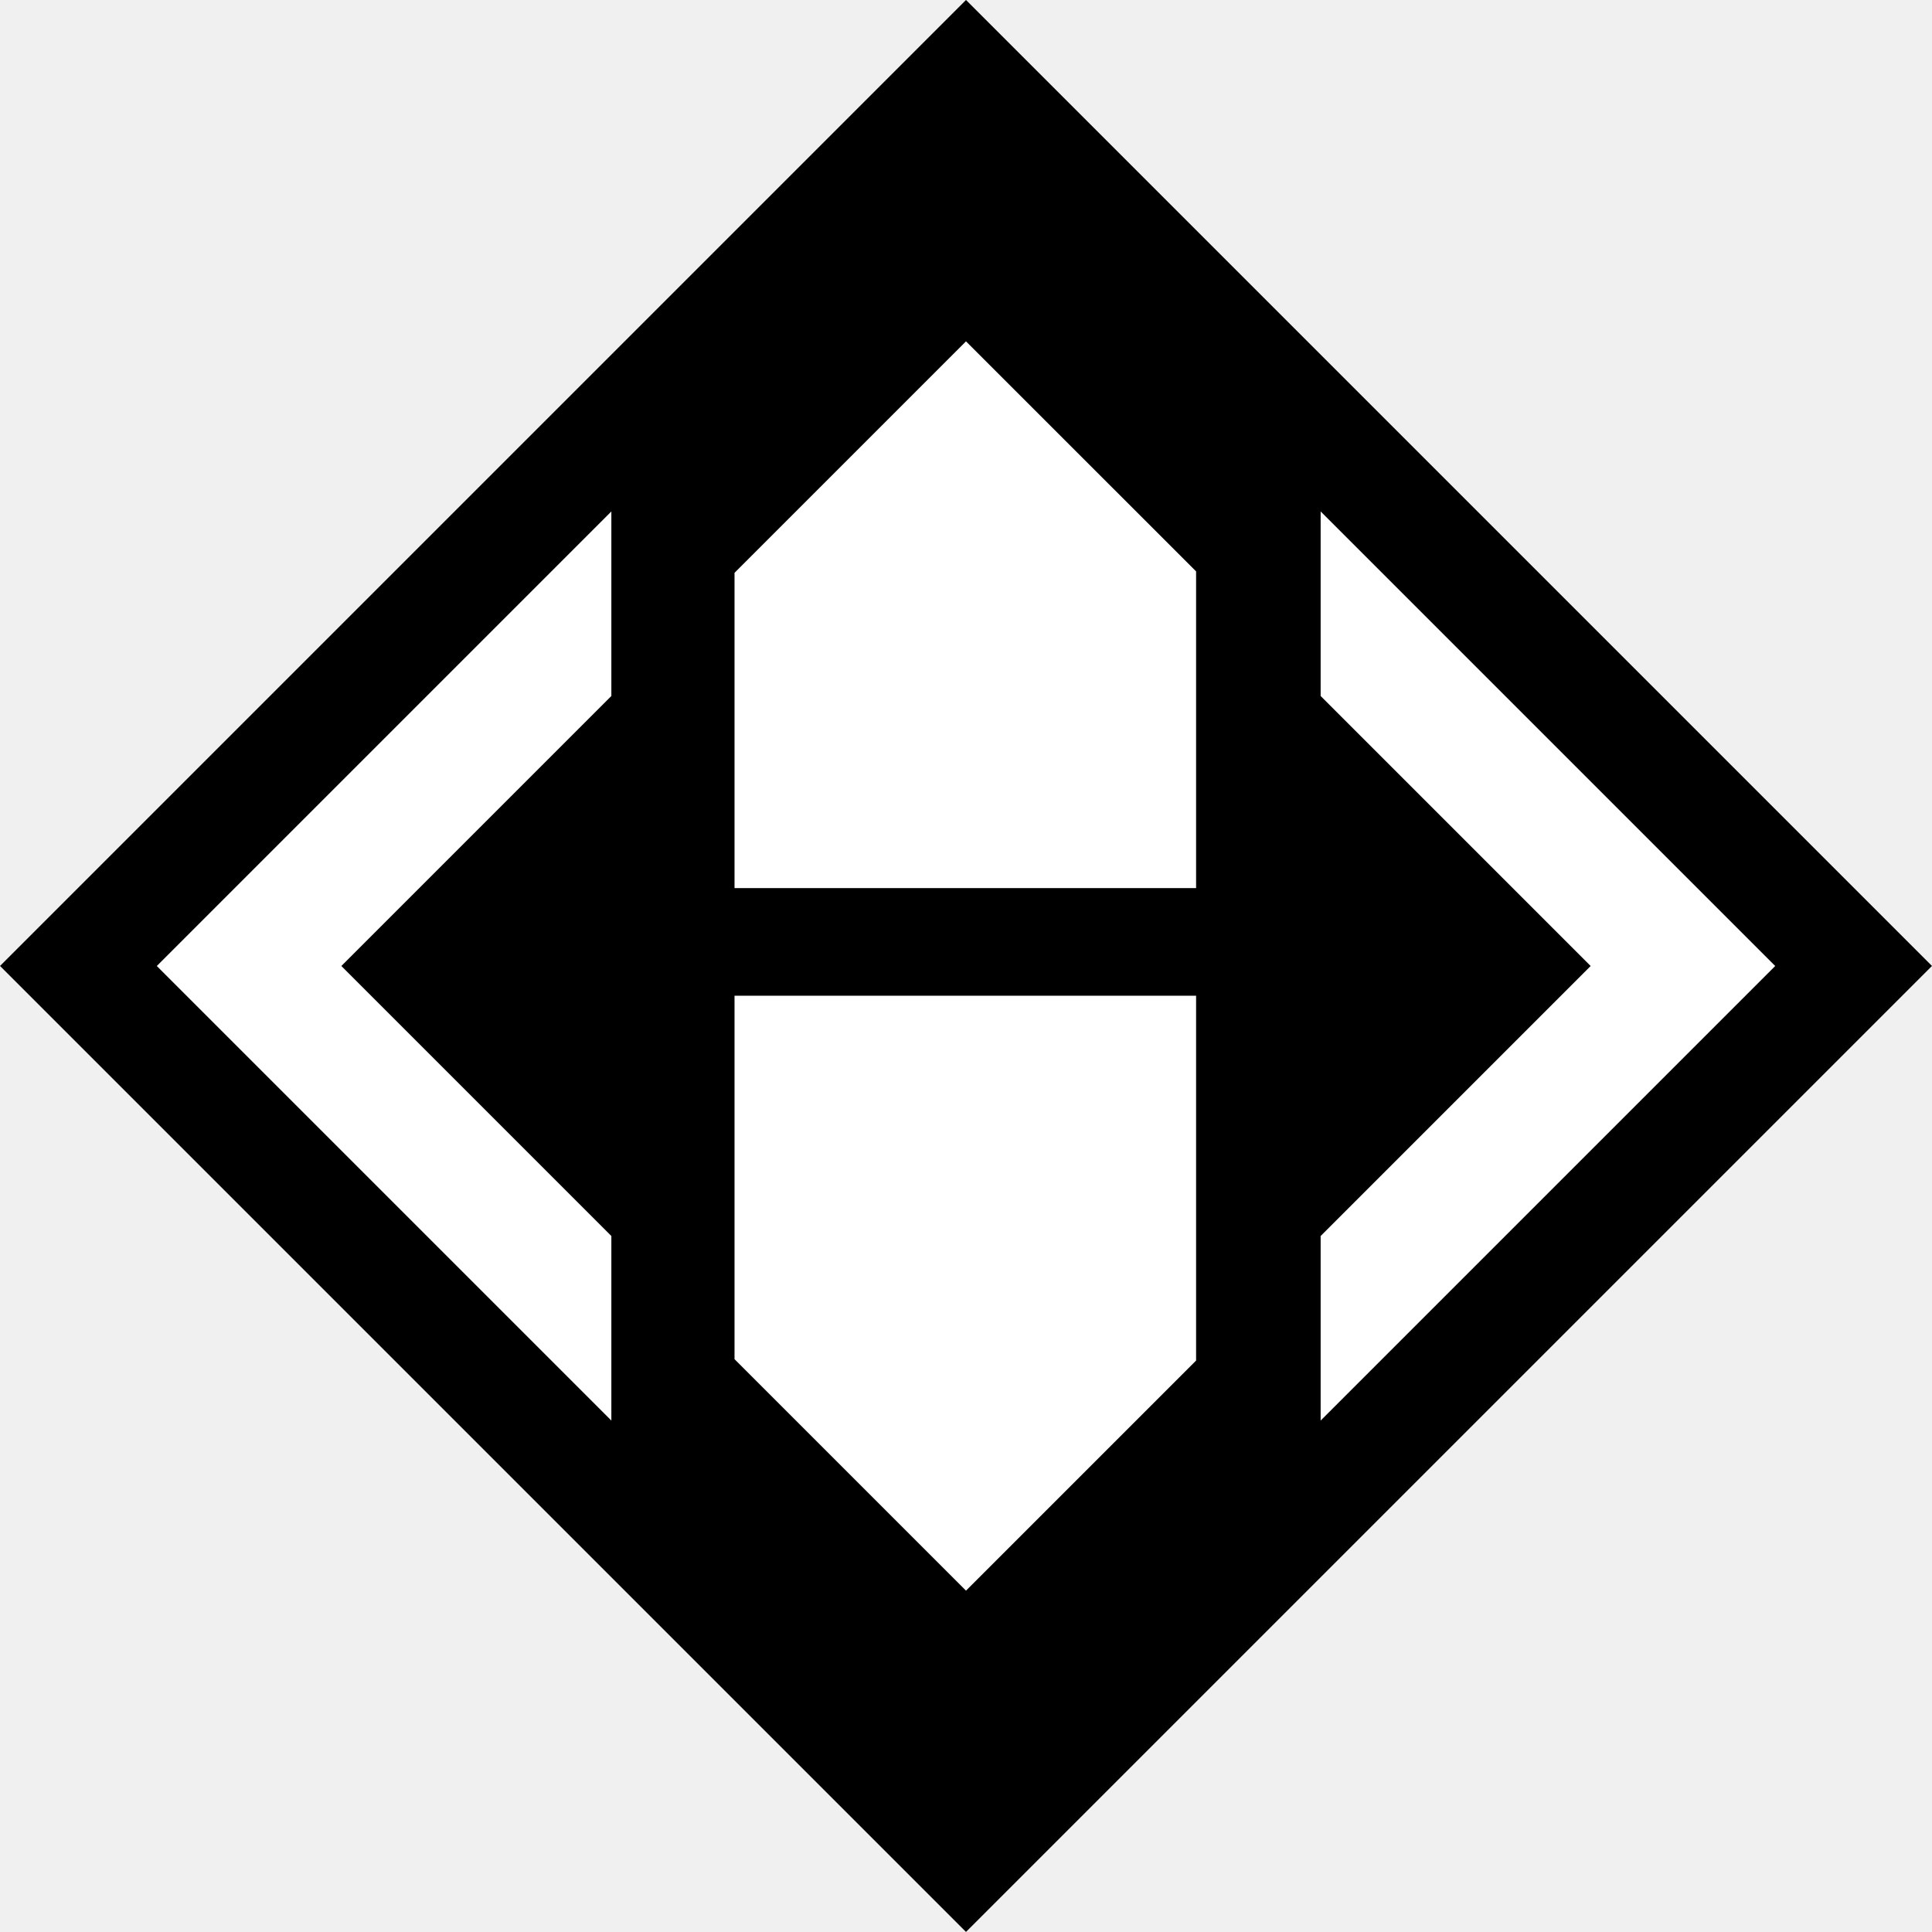
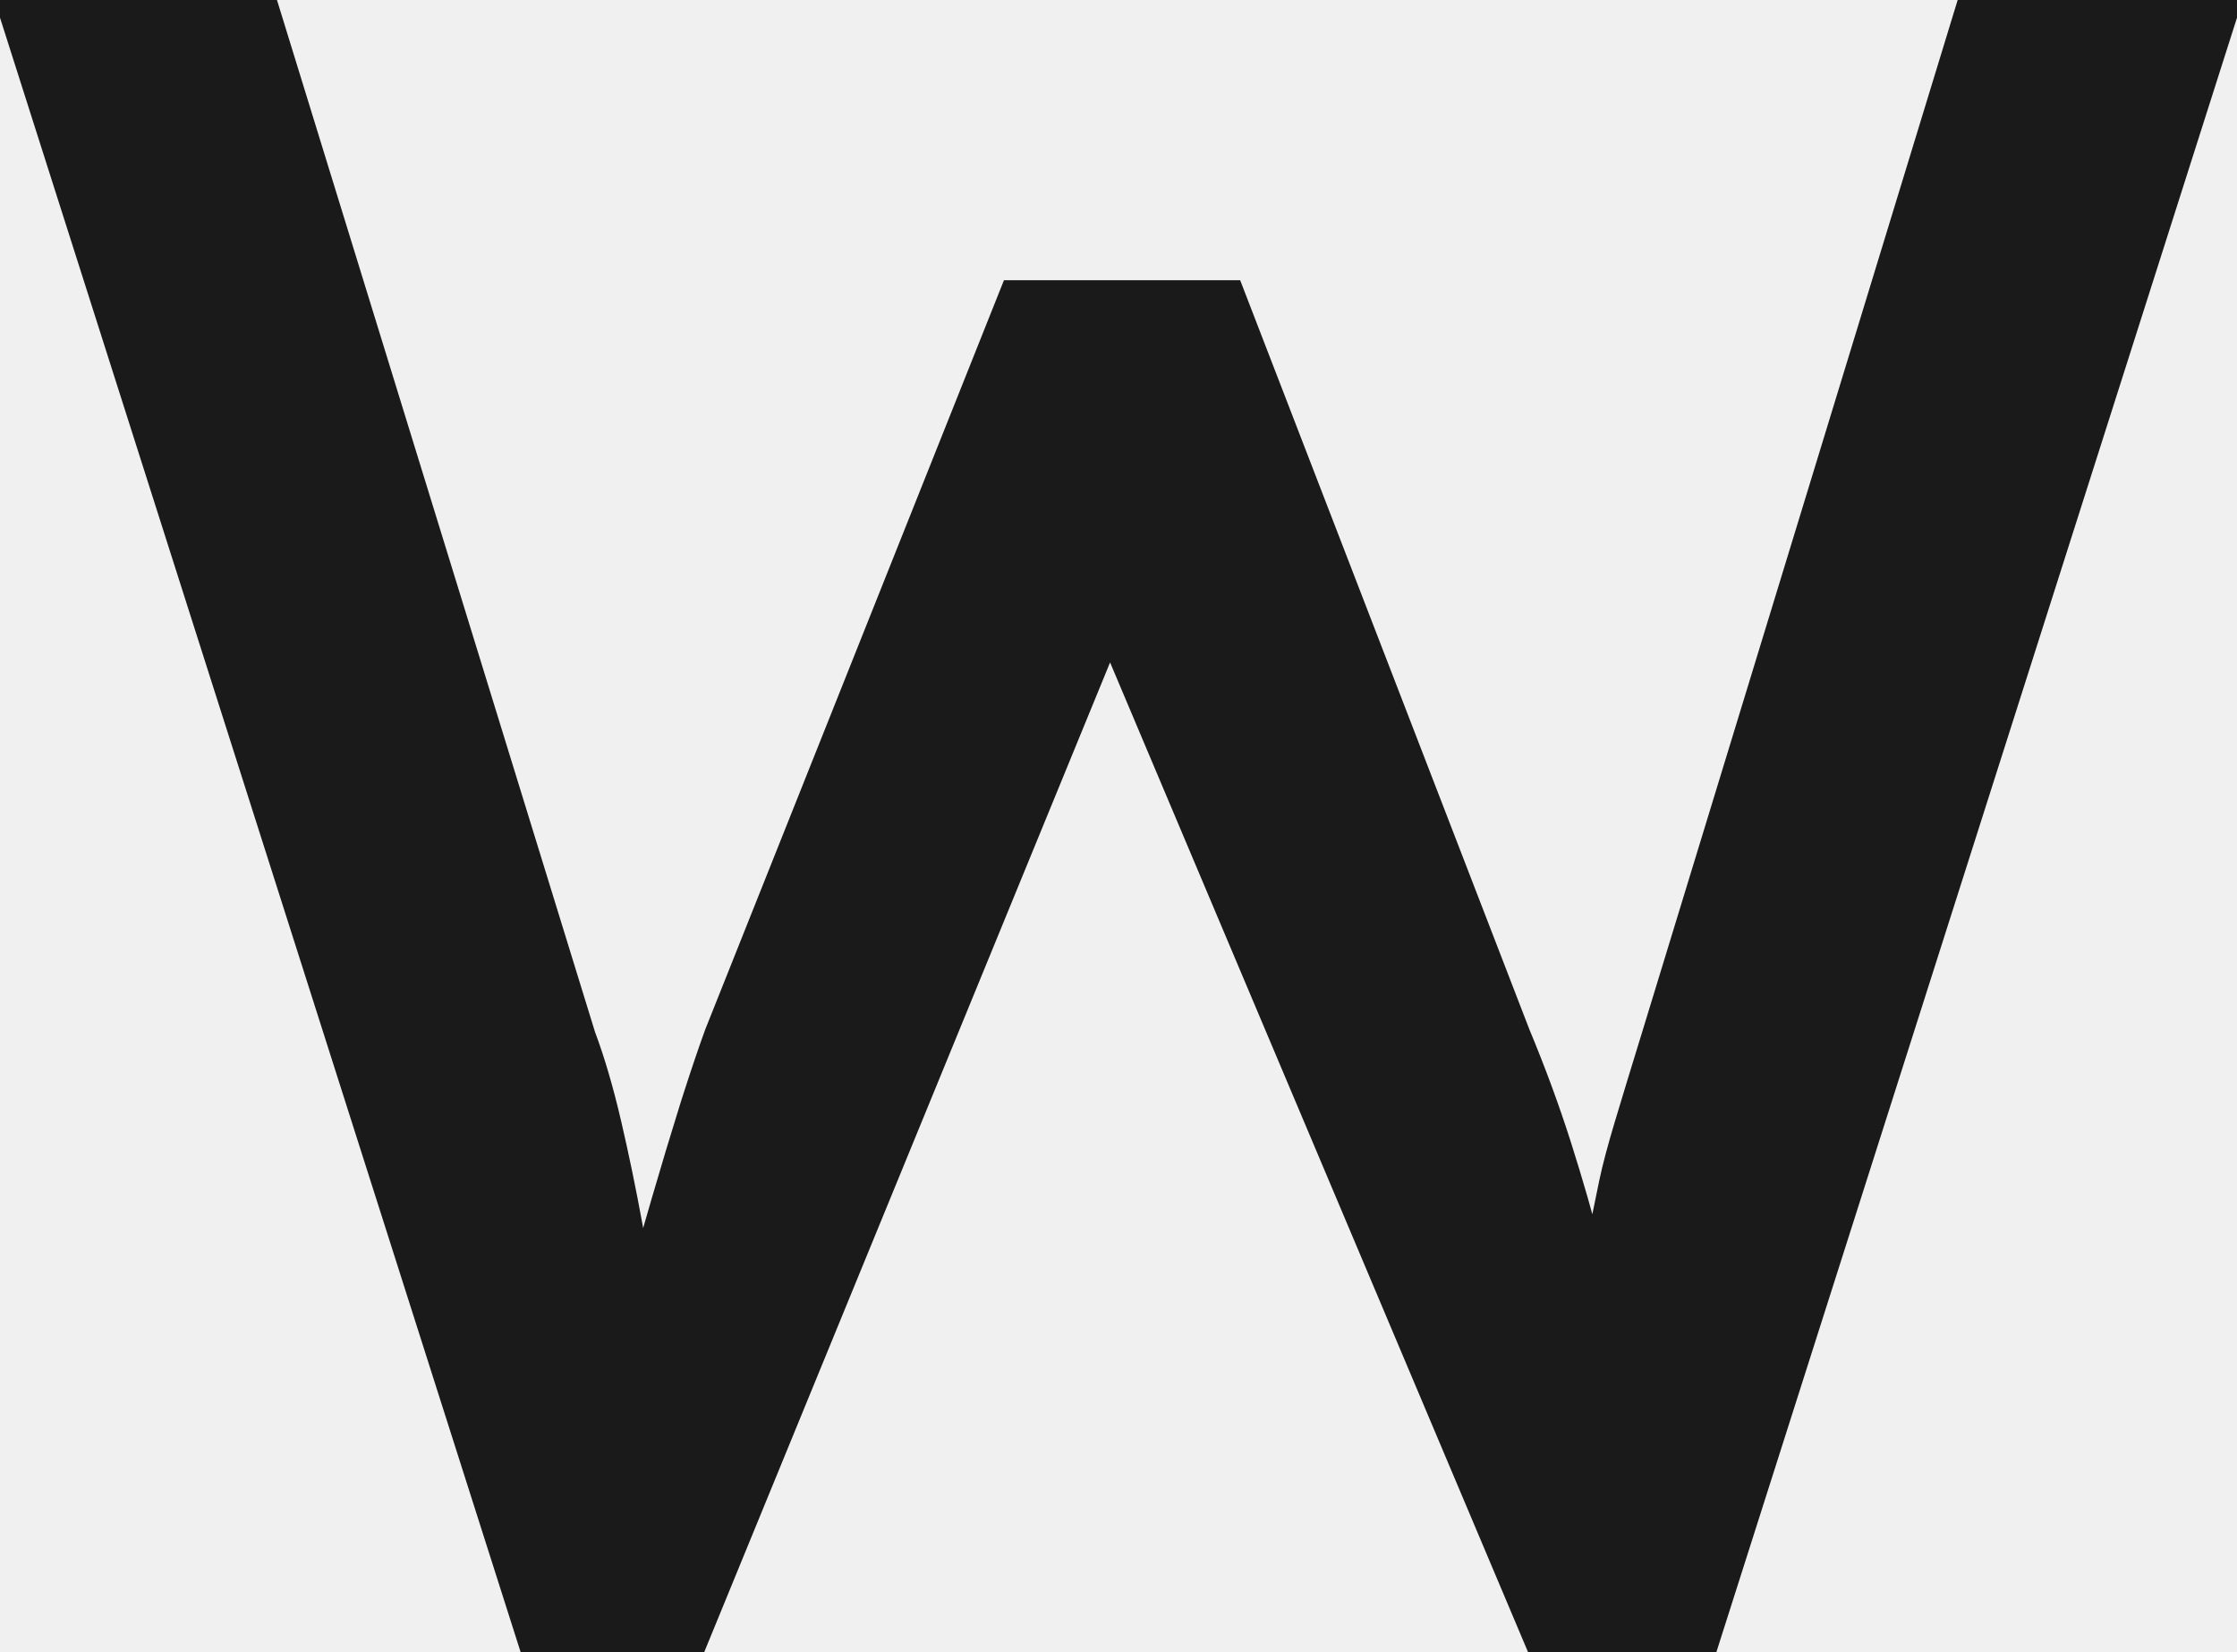
- <svg xmlns="http://www.w3.org/2000/svg" version="1.1" id="Layer_1" x="0px" y="0px" width="32px" height="32px" viewBox="0 0 32 32" enable-background="new 0 0 32 32" xml:space="preserve">
-   <g>
-     <rect x="4.686" y="4.686" transform="matrix(0.7071 0.7071 -0.7071 0.7071 16 -6.6274)" fill="#000000" width="22.627" height="22.627" />
-     <polygon fill="#FFFFFF" points="29.403,16 21.874,23.529 21.874,20.472 26.346,16 21.874,11.528 21.874,8.471  " />
-     <polygon fill="#FFFFFF" points="19.811,9.464 19.811,14.71 12.166,14.71 12.166,9.488 16,5.654  " />
-     <polygon fill="#FFFFFF" points="19.811,16.492 19.811,22.535 16,26.346 12.166,22.512 12.166,16.492  " />
-     <polygon fill="#FFFFFF" points="10.126,11.528 5.654,16 10.126,20.472 10.126,23.529 2.597,16 10.126,8.471  " />
+ <svg xmlns="http://www.w3.org/2000/svg" width="104.28" height="77" viewBox="0 0 104.28 77">
+   <g id="svgGroup" stroke-linecap="round" fill-rule="nonzero" font-size="9pt" stroke="#1A1A1A" stroke-width="0.5" fill="#1A1A1A" style="stroke:#1A1A1A;stroke-width:0.5;fill:#1A1A1A">
+     <path d="M 32.56 77 L 24.53 77 L 0 0 L 12.65 0 L 27.5 48.18 Q 28.16 49.94 28.71 52.305 Q 29.26 54.67 29.7 57.09 Q 30.14 59.51 30.525 61.6 Q 30.91 63.69 31.24 65.01 L 28.05 64.9 A 1649.536 1649.536 0 0 1 29.521 59.73 A 681.523 681.523 0 0 1 30.635 55.88 A 229.341 229.341 0 0 1 31.976 51.434 A 83.794 83.794 0 0 1 32.12 50.985 Q 32.67 49.28 33.11 48.07 L 46.97 13.31 L 57.64 13.31 L 71.06 48.07 Q 72.16 50.71 72.985 53.295 Q 73.81 55.88 74.47 58.465 Q 75.13 61.05 75.9 63.91 L 73.04 64.68 Q 73.59 61.71 73.865 60.005 Q 74.14 58.3 74.36 57.2 Q 74.58 56.1 74.8 55.055 Q 75.02 54.01 75.515 52.36 Q 76.01 50.71 76.89 47.85 L 91.52 0 L 104.28 0 L 79.75 77 L 71.5 77 L 51.15 28.82 L 52.14 29.26 L 32.56 77 Z" />
  </g>
</svg>
